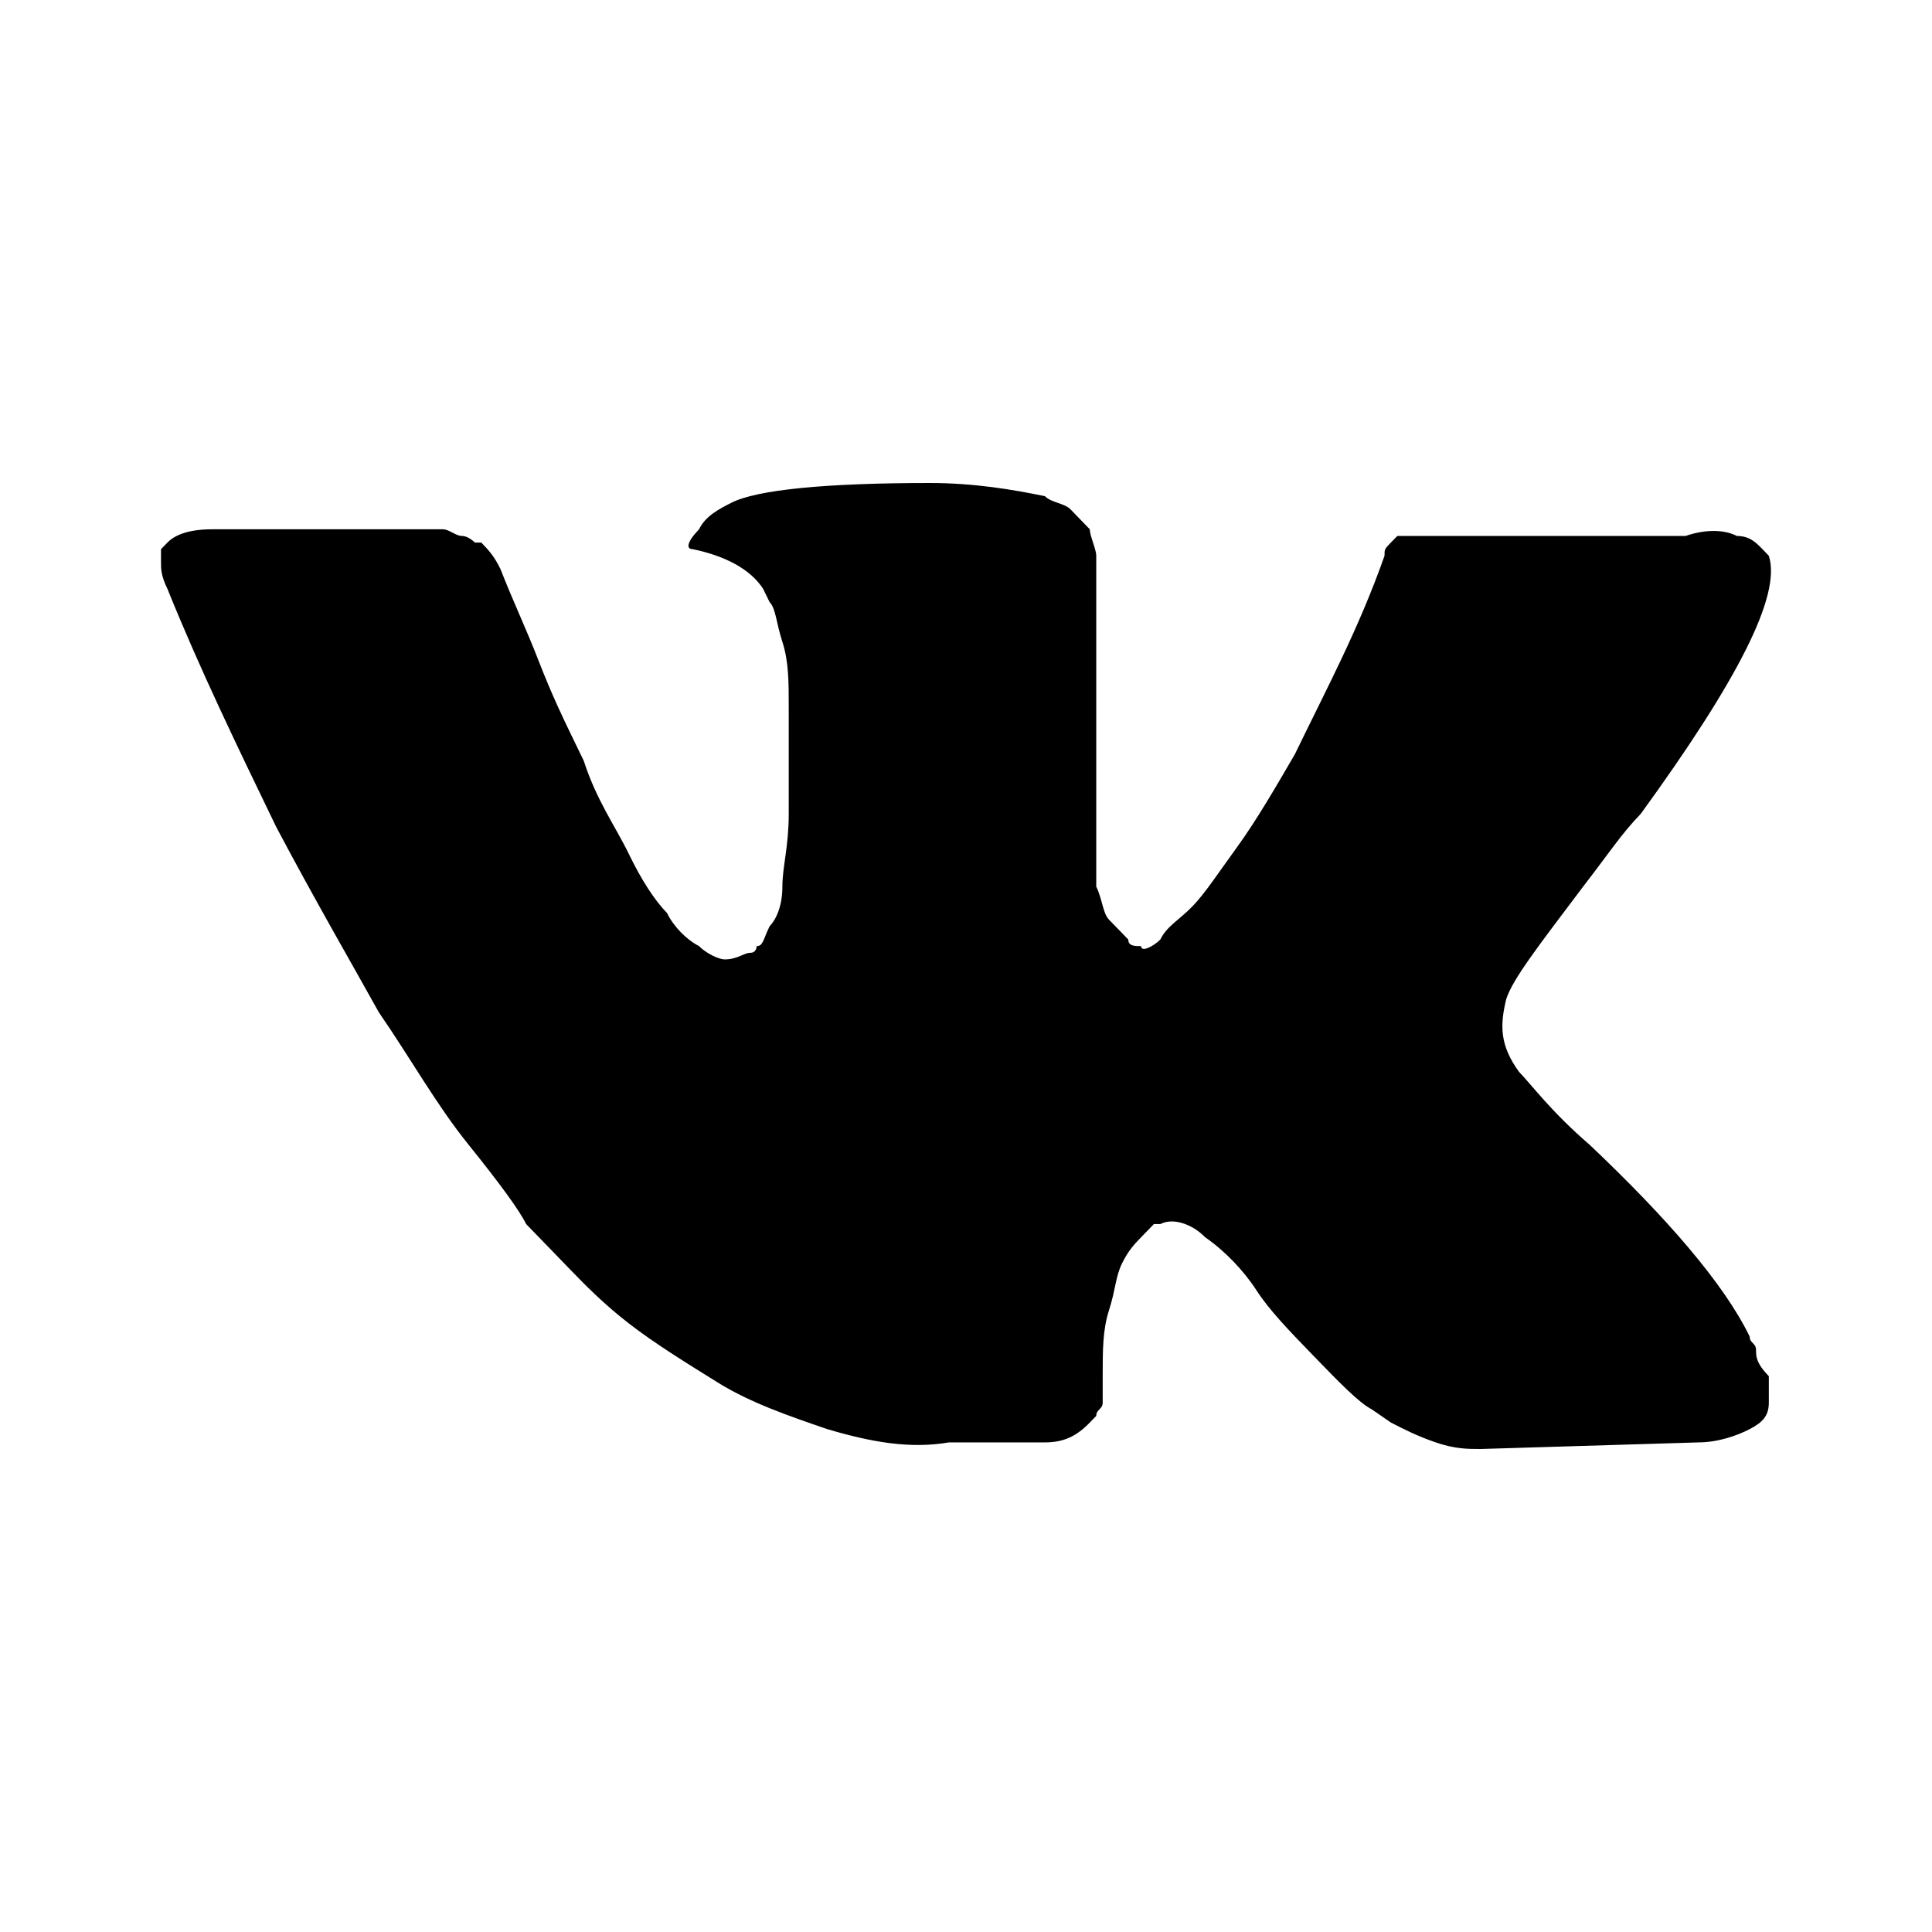
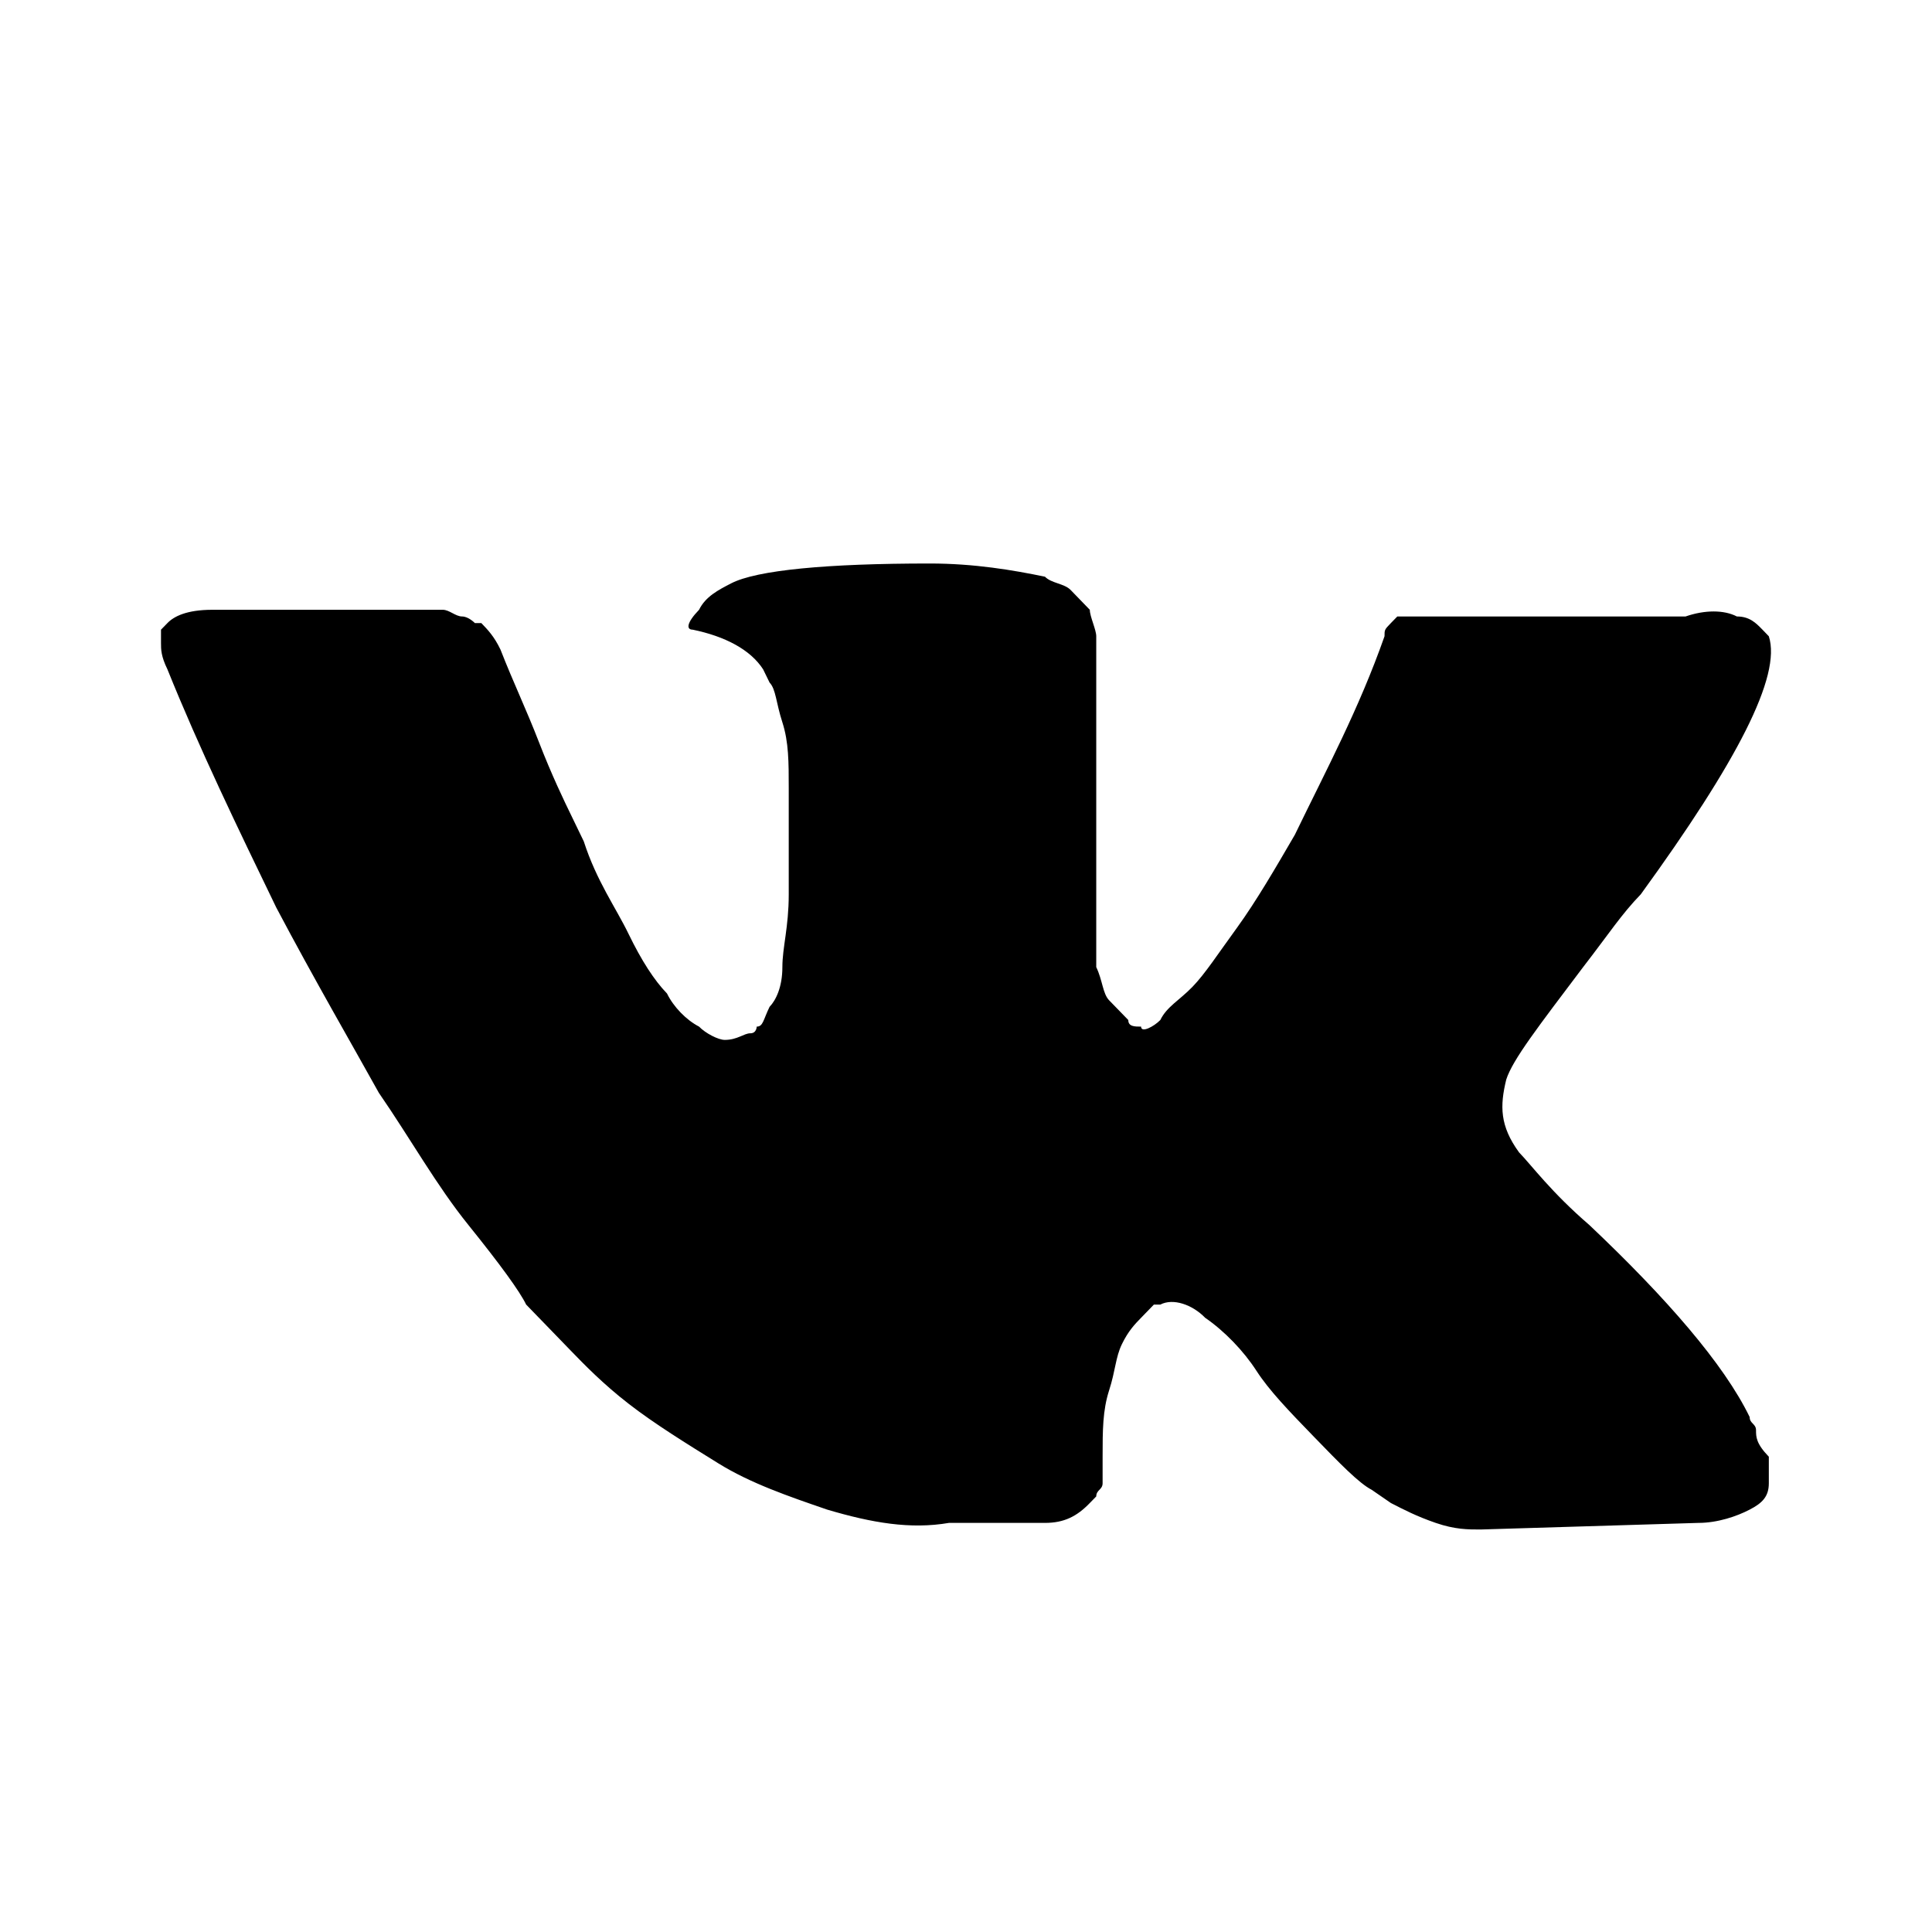
<svg xmlns="http://www.w3.org/2000/svg" width="24" height="24" viewBox="0 0 24 24" fill="none">
-   <path d="M21.814 16.767C21.814 16.685 21.735 16.685 21.735 16.603C21.416 15.945 20.7 15.123 19.745 14.219C19.268 13.808 19.029 13.479 18.87 13.315C18.631 12.986 18.631 12.74 18.711 12.411C18.79 12.164 19.109 11.753 19.666 11.014C19.984 10.603 20.143 10.356 20.382 10.11C21.576 8.466 22.133 7.397 21.973 6.904L21.894 6.822C21.814 6.74 21.735 6.658 21.576 6.658C21.416 6.575 21.178 6.575 20.939 6.658H17.915C17.835 6.658 17.835 6.658 17.676 6.658C17.597 6.658 17.517 6.658 17.517 6.658H17.438H17.358L17.278 6.74C17.199 6.822 17.199 6.822 17.199 6.904C16.881 7.808 16.483 8.548 16.085 9.37C15.846 9.781 15.607 10.192 15.369 10.521C15.13 10.849 14.971 11.096 14.812 11.26C14.652 11.425 14.493 11.507 14.414 11.671C14.334 11.753 14.175 11.836 14.175 11.753C14.095 11.753 14.016 11.753 14.016 11.671C13.936 11.589 13.857 11.507 13.777 11.425C13.698 11.342 13.697 11.178 13.618 11.014C13.618 10.849 13.618 10.685 13.618 10.603C13.618 10.521 13.618 10.274 13.618 10.11C13.618 9.863 13.618 9.699 13.618 9.616C13.618 9.37 13.618 9.041 13.618 8.712C13.618 8.384 13.618 8.137 13.618 7.973C13.618 7.808 13.618 7.562 13.618 7.397C13.618 7.151 13.618 6.986 13.618 6.904C13.618 6.822 13.538 6.658 13.538 6.575C13.459 6.493 13.379 6.411 13.3 6.329C13.22 6.247 13.061 6.247 12.981 6.164C12.584 6.082 12.106 6 11.549 6C10.276 6 9.4 6.082 9.082 6.247C8.923 6.329 8.764 6.411 8.684 6.575C8.525 6.74 8.525 6.822 8.605 6.822C9.003 6.904 9.321 7.068 9.48 7.315L9.56 7.479C9.639 7.562 9.639 7.726 9.719 7.973C9.798 8.219 9.798 8.466 9.798 8.795C9.798 9.288 9.798 9.781 9.798 10.11C9.798 10.521 9.719 10.767 9.719 11.014C9.719 11.26 9.639 11.425 9.56 11.507C9.48 11.671 9.48 11.753 9.4 11.753C9.4 11.753 9.4 11.836 9.321 11.836C9.241 11.836 9.162 11.918 9.003 11.918C8.923 11.918 8.764 11.836 8.684 11.753C8.525 11.671 8.366 11.507 8.286 11.342C8.127 11.178 7.968 10.931 7.809 10.603C7.65 10.274 7.411 9.945 7.252 9.452L7.093 9.123C7.013 8.959 6.854 8.63 6.695 8.219C6.536 7.808 6.377 7.479 6.217 7.069C6.138 6.904 6.058 6.822 5.979 6.74H5.899C5.899 6.74 5.82 6.658 5.74 6.658C5.66 6.658 5.581 6.575 5.501 6.575H2.637C2.318 6.575 2.159 6.658 2.08 6.74L2 6.822C2 6.822 2 6.904 2 6.986C2 7.068 2 7.151 2.08 7.315C2.477 8.301 2.955 9.288 3.432 10.274C3.91 11.178 4.387 12 4.706 12.575C5.103 13.151 5.422 13.726 5.82 14.219C6.217 14.712 6.456 15.041 6.536 15.206C6.695 15.37 6.774 15.452 6.854 15.534L7.093 15.781C7.252 15.945 7.491 16.192 7.809 16.438C8.127 16.685 8.525 16.931 8.923 17.178C9.321 17.425 9.798 17.589 10.276 17.753C10.833 17.918 11.31 18 11.788 17.918H12.981C13.22 17.918 13.379 17.836 13.538 17.671L13.618 17.589C13.618 17.507 13.698 17.507 13.698 17.425C13.698 17.343 13.698 17.26 13.698 17.096C13.698 16.767 13.698 16.521 13.777 16.274C13.857 16.027 13.857 15.863 13.936 15.699C14.016 15.534 14.095 15.452 14.175 15.37C14.255 15.288 14.334 15.206 14.334 15.206H14.414C14.573 15.123 14.812 15.206 14.971 15.37C15.21 15.534 15.448 15.781 15.607 16.027C15.767 16.274 16.005 16.521 16.323 16.849C16.642 17.178 16.881 17.425 17.04 17.507L17.278 17.671C17.438 17.753 17.597 17.836 17.835 17.918C18.074 18 18.233 18 18.392 18L21.098 17.918C21.337 17.918 21.576 17.836 21.735 17.753C21.894 17.671 21.973 17.589 21.973 17.425C21.973 17.343 21.973 17.178 21.973 17.096C21.814 16.931 21.814 16.849 21.814 16.767Z" fill="currentColor" />
+   <path d="M21.814 17.767C21.814 17.685 21.735 17.685 21.735 17.603C21.416 16.945 20.7 16.123 19.745 15.219C19.268 14.808 19.029 14.479 18.87 14.315C18.631 13.986 18.631 13.74 18.711 13.411C18.79 13.164 19.109 12.753 19.666 12.014C19.984 11.603 20.143 11.356 20.382 11.11C21.576 9.466 22.133 8.397 21.973 7.904L21.894 7.822C21.814 7.74 21.735 7.658 21.576 7.658C21.416 7.575 21.178 7.575 20.939 7.658H17.915C17.835 7.658 17.835 7.658 17.676 7.658C17.597 7.658 17.517 7.658 17.517 7.658H17.438H17.358L17.278 7.74C17.199 7.822 17.199 7.822 17.199 7.904C16.881 8.808 16.483 9.548 16.085 10.37C15.846 10.781 15.607 11.192 15.369 11.521C15.13 11.849 14.971 12.096 14.812 12.26C14.652 12.425 14.493 12.507 14.414 12.671C14.334 12.753 14.175 12.836 14.175 12.753C14.095 12.753 14.016 12.753 14.016 12.671C13.936 12.589 13.857 12.507 13.777 12.425C13.698 12.342 13.697 12.178 13.618 12.014C13.618 11.849 13.618 11.685 13.618 11.603C13.618 11.521 13.618 11.274 13.618 11.11C13.618 10.863 13.618 10.699 13.618 10.616C13.618 10.37 13.618 10.041 13.618 9.712C13.618 9.384 13.618 9.137 13.618 8.973C13.618 8.808 13.618 8.562 13.618 8.397C13.618 8.151 13.618 7.986 13.618 7.904C13.618 7.822 13.538 7.658 13.538 7.575C13.459 7.493 13.379 7.411 13.3 7.329C13.22 7.247 13.061 7.247 12.981 7.164C12.584 7.082 12.106 7 11.549 7C10.276 7 9.4 7.082 9.082 7.247C8.923 7.329 8.764 7.411 8.684 7.575C8.525 7.74 8.525 7.822 8.605 7.822C9.003 7.904 9.321 8.068 9.48 8.315L9.56 8.479C9.639 8.562 9.639 8.726 9.719 8.973C9.798 9.219 9.798 9.466 9.798 9.795C9.798 10.288 9.798 10.781 9.798 11.11C9.798 11.521 9.719 11.767 9.719 12.014C9.719 12.26 9.639 12.425 9.56 12.507C9.48 12.671 9.48 12.753 9.4 12.753C9.4 12.753 9.4 12.836 9.321 12.836C9.241 12.836 9.162 12.918 9.003 12.918C8.923 12.918 8.764 12.836 8.684 12.753C8.525 12.671 8.366 12.507 8.286 12.342C8.127 12.178 7.968 11.931 7.809 11.603C7.65 11.274 7.411 10.945 7.252 10.452L7.093 10.123C7.013 9.959 6.854 9.63 6.695 9.219C6.536 8.808 6.377 8.479 6.217 8.069C6.138 7.904 6.058 7.822 5.979 7.74H5.899C5.899 7.74 5.82 7.658 5.74 7.658C5.66 7.658 5.581 7.575 5.501 7.575H2.637C2.318 7.575 2.159 7.658 2.08 7.74L2 7.822C2 7.822 2 7.904 2 7.986C2 8.068 2 8.151 2.08 8.315C2.477 9.301 2.955 10.288 3.432 11.274C3.91 12.178 4.387 13 4.706 13.575C5.103 14.151 5.422 14.726 5.82 15.219C6.217 15.712 6.456 16.041 6.536 16.206C6.695 16.37 6.774 16.452 6.854 16.534L7.093 16.781C7.252 16.945 7.491 17.192 7.809 17.438C8.127 17.685 8.525 17.931 8.923 18.178C9.321 18.425 9.798 18.589 10.276 18.753C10.833 18.918 11.31 19 11.788 18.918H12.981C13.22 18.918 13.379 18.836 13.538 18.671L13.618 18.589C13.618 18.507 13.697 18.507 13.697 18.425C13.697 18.343 13.697 18.26 13.697 18.096C13.697 17.767 13.698 17.521 13.777 17.274C13.857 17.027 13.857 16.863 13.936 16.699C14.016 16.534 14.095 16.452 14.175 16.37C14.255 16.288 14.334 16.206 14.334 16.206H14.414C14.573 16.123 14.812 16.206 14.971 16.37C15.21 16.534 15.448 16.781 15.607 17.027C15.767 17.274 16.005 17.521 16.323 17.849C16.642 18.178 16.881 18.425 17.04 18.507L17.278 18.671C17.438 18.753 17.597 18.836 17.835 18.918C18.074 19 18.233 19 18.392 19L21.098 18.918C21.337 18.918 21.576 18.836 21.735 18.753C21.894 18.671 21.973 18.589 21.973 18.425C21.973 18.343 21.973 18.178 21.973 18.096C21.814 17.931 21.814 17.849 21.814 17.767Z" fill="currentColor" />
</svg>
